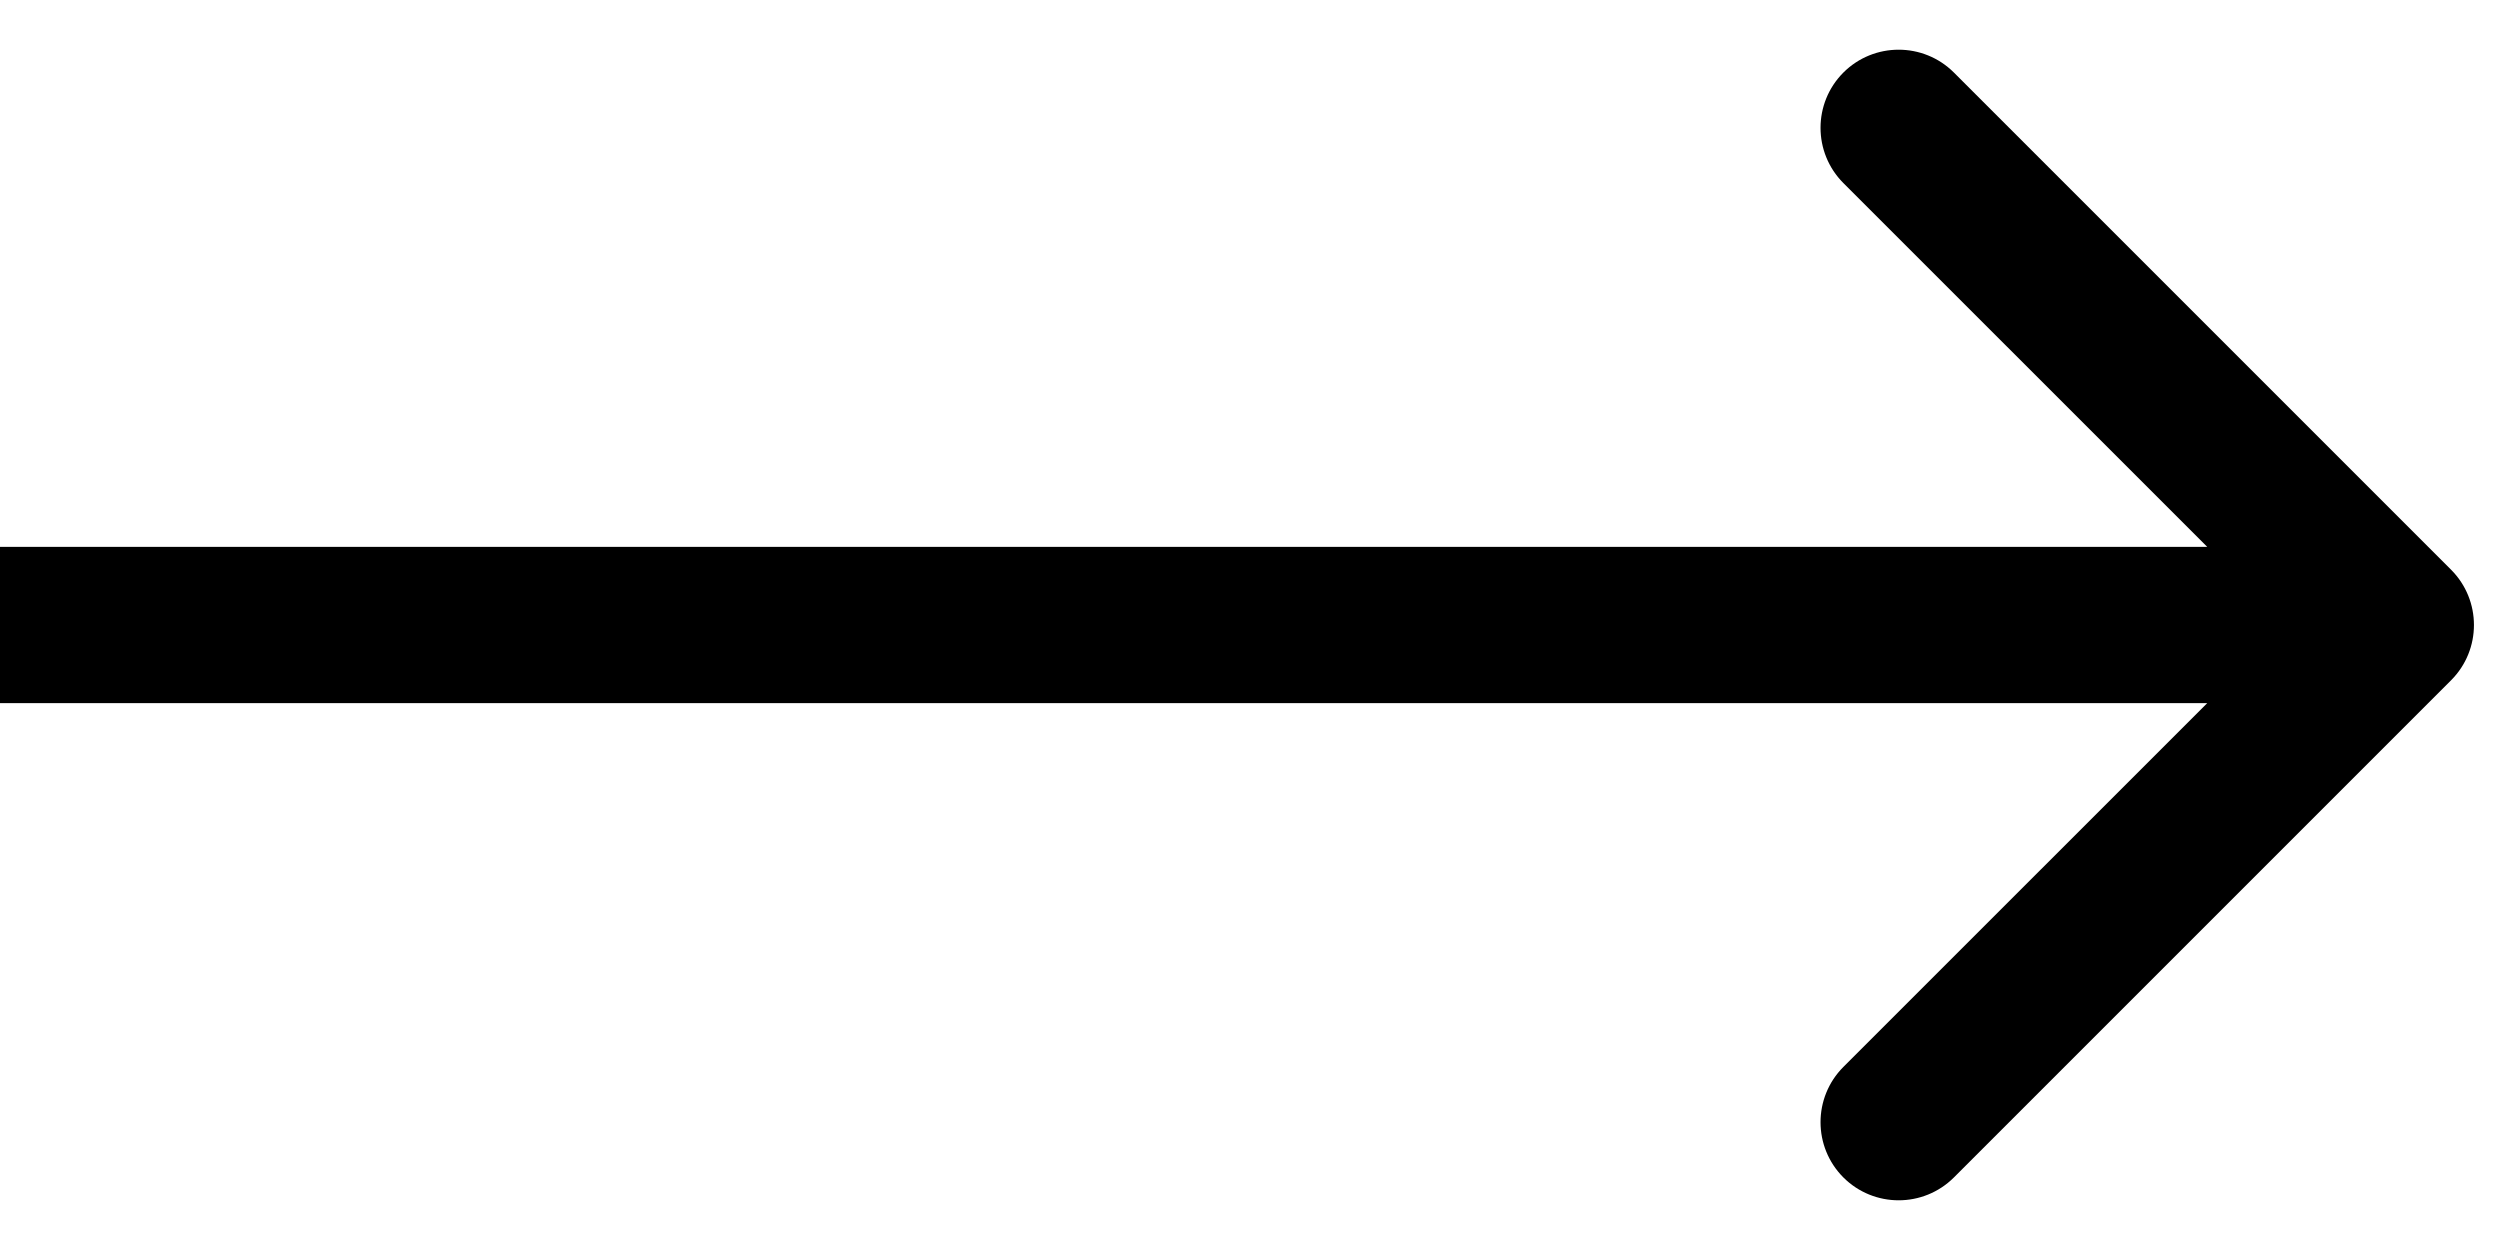
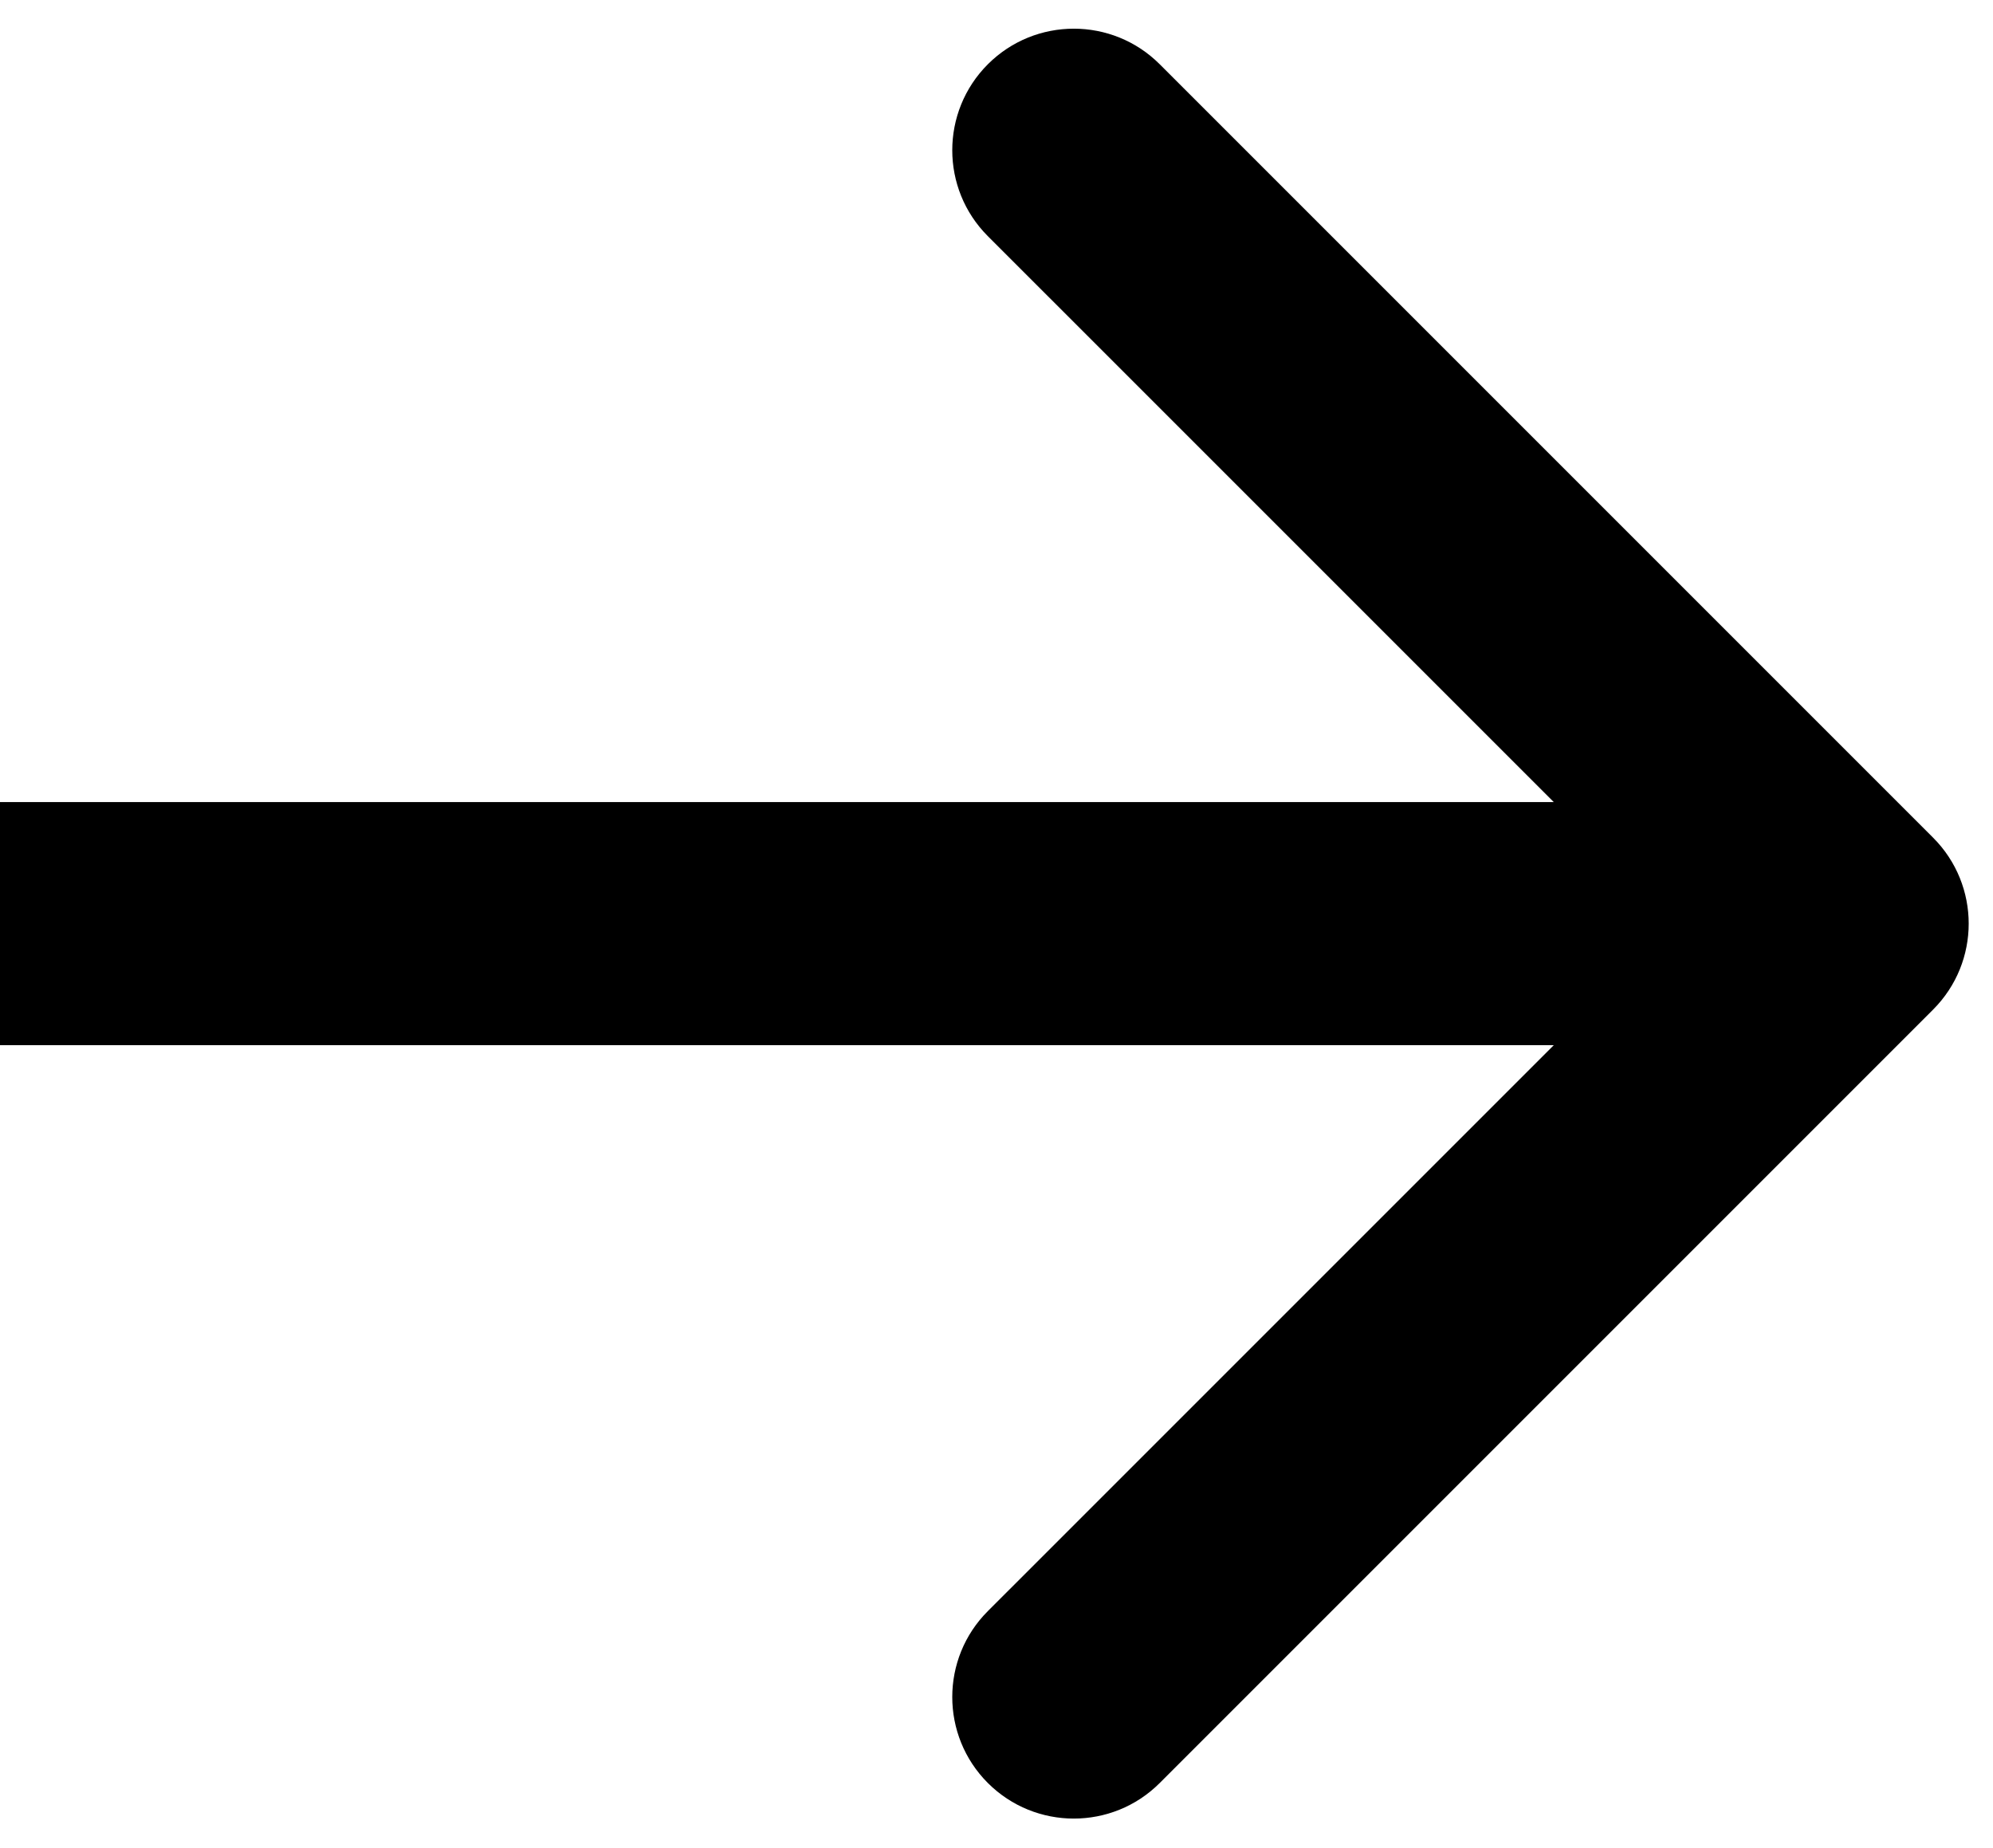
- <svg xmlns="http://www.w3.org/2000/svg" width="48" height="24" viewBox="0 0 48 24" fill="none">
-   <path id="Arrow 1" d="M47.061 13.061C47.646 12.475 47.646 11.525 47.061 10.939L37.515 1.393C36.929 0.808 35.979 0.808 35.393 1.393C34.808 1.979 34.808 2.929 35.393 3.515L43.879 12L35.393 20.485C34.808 21.071 34.808 22.021 35.393 22.607C35.979 23.192 36.929 23.192 37.515 22.607L47.061 13.061ZM0 13.5H46V10.5H0V13.5Z" fill="black" />
+ <svg xmlns="http://www.w3.org/2000/svg" width="41" height="38" viewBox="0 0 41 38" fill="none">
+   <path id="Arrow 4" d="M39.768 20.768C40.744 19.791 40.744 18.209 39.768 17.232L23.858 1.322C22.882 0.346 21.299 0.346 20.322 1.322C19.346 2.299 19.346 3.882 20.322 4.858L34.465 19L20.322 33.142C19.346 34.118 19.346 35.701 20.322 36.678C21.299 37.654 22.882 37.654 23.858 36.678L39.768 20.768ZM0 21.5H38V16.5H0L0 21.5Z" fill="black" />
</svg>
